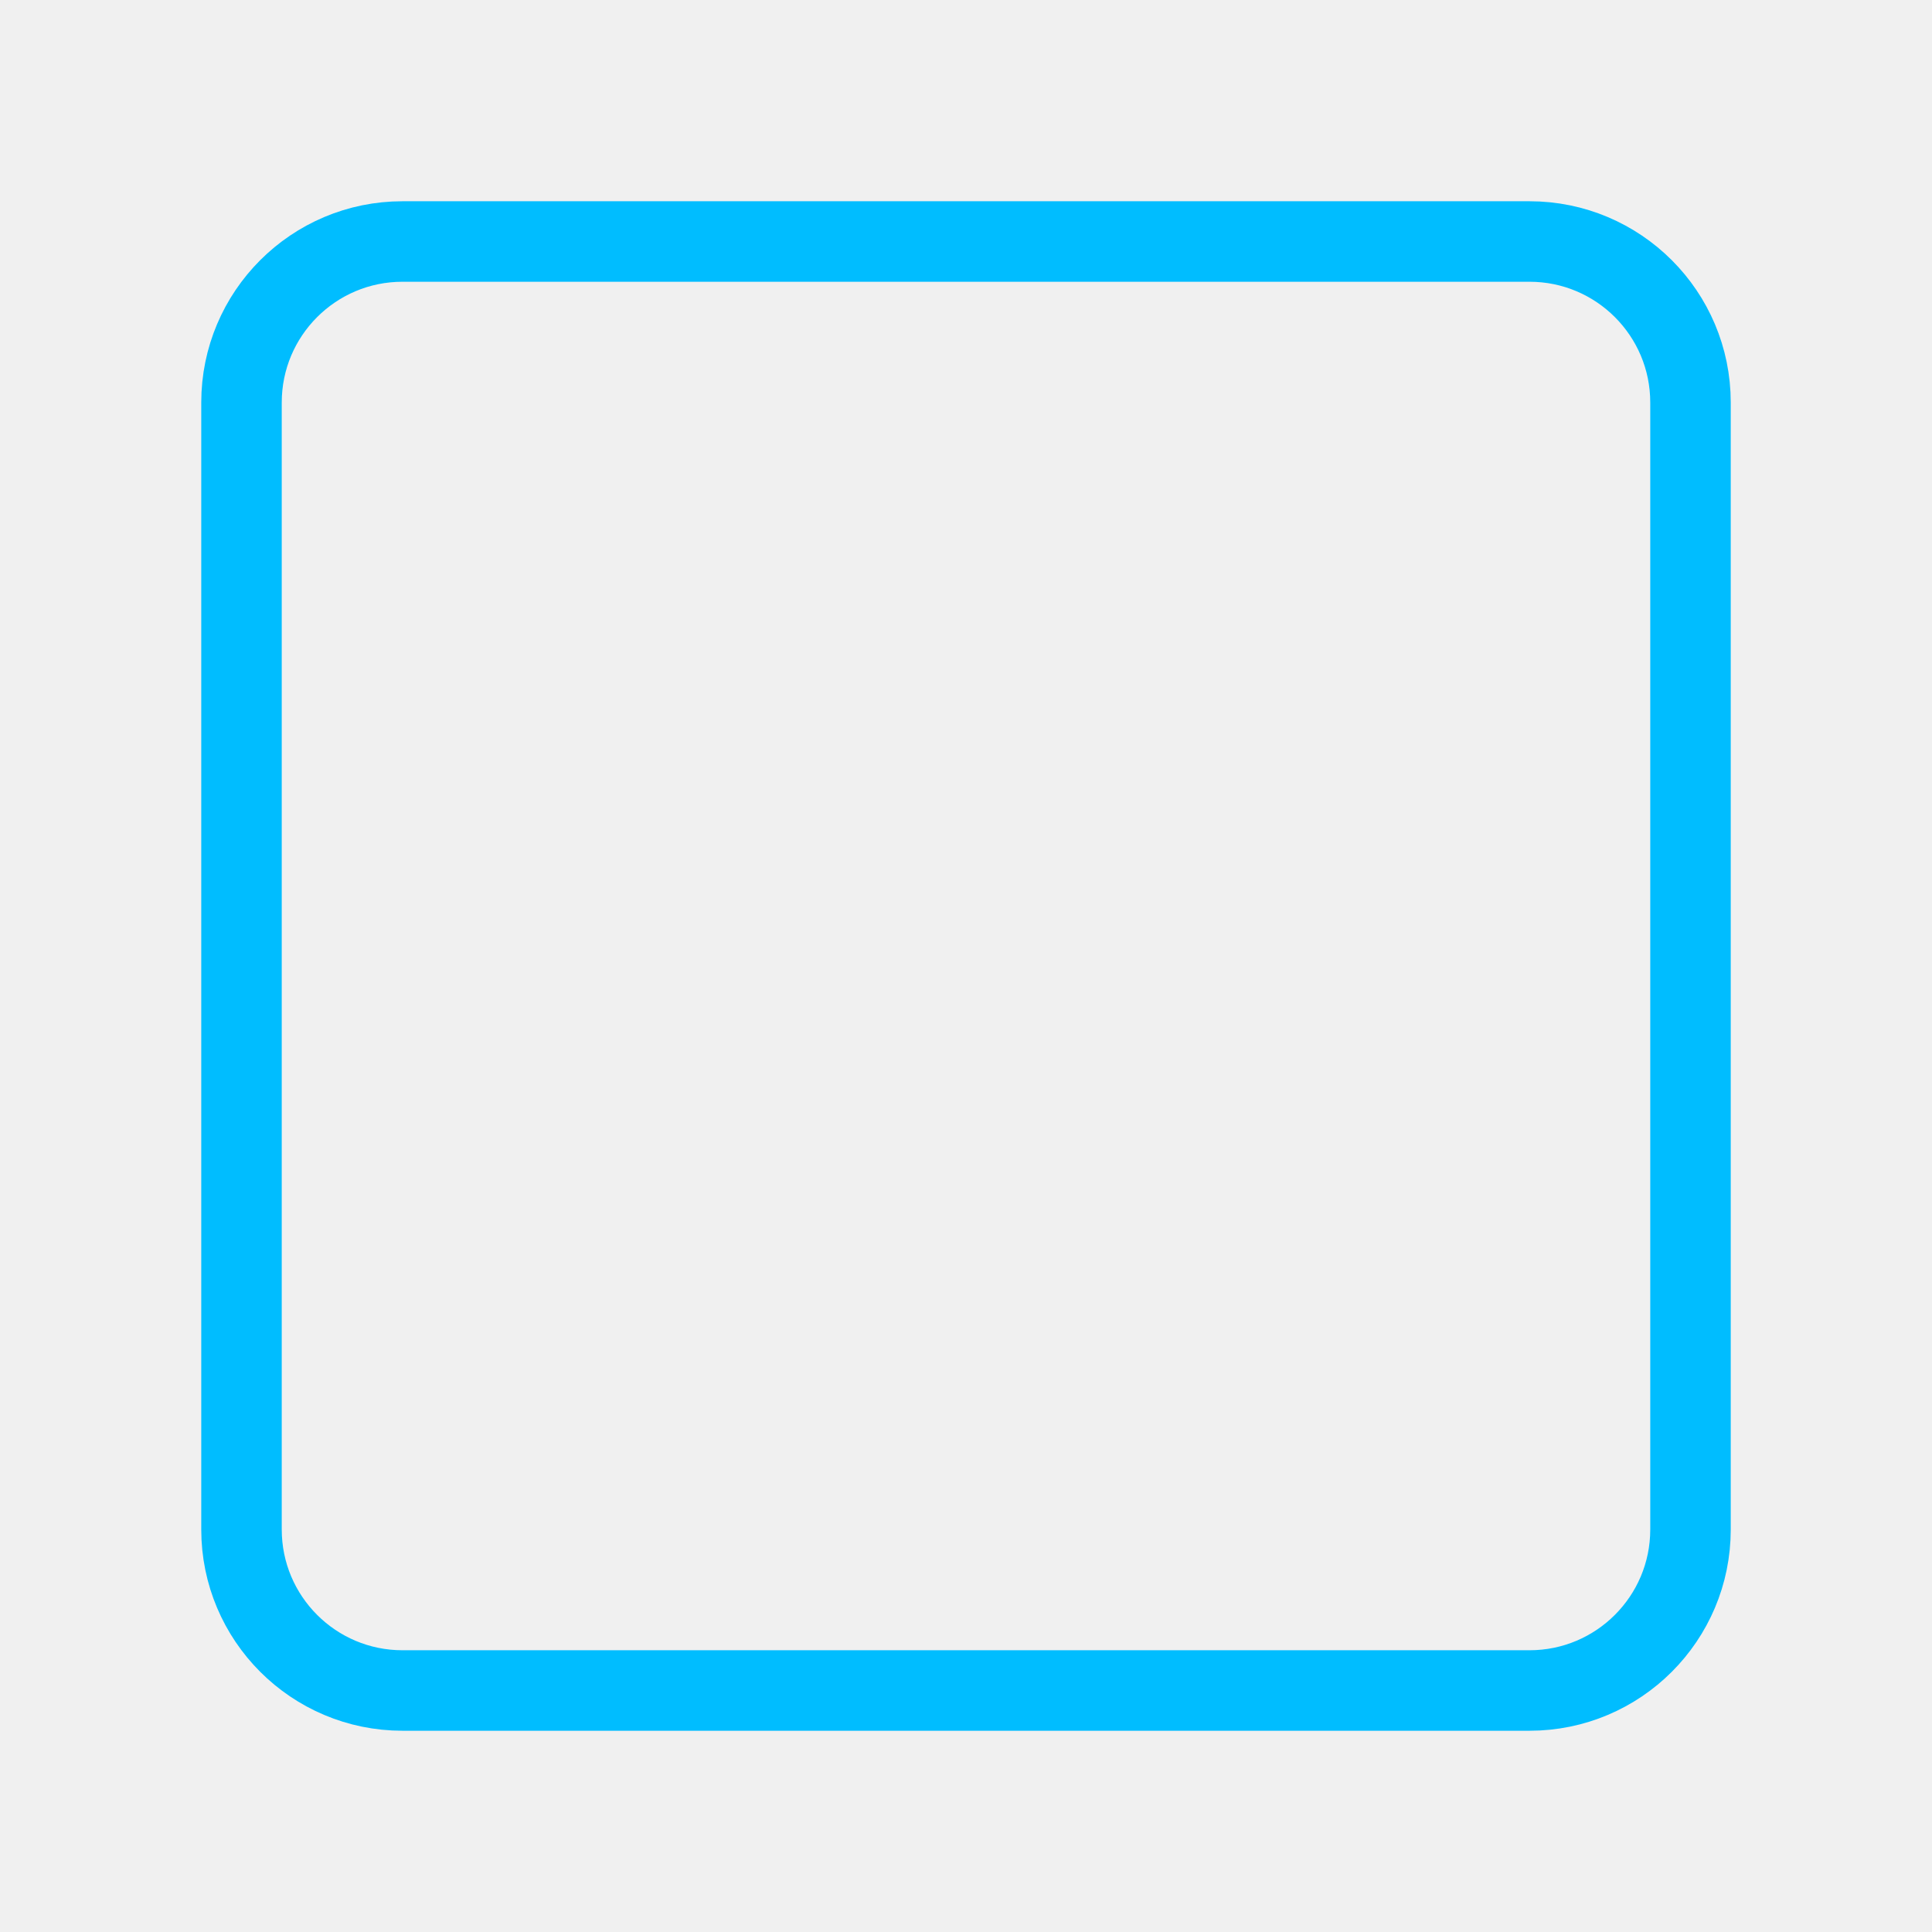
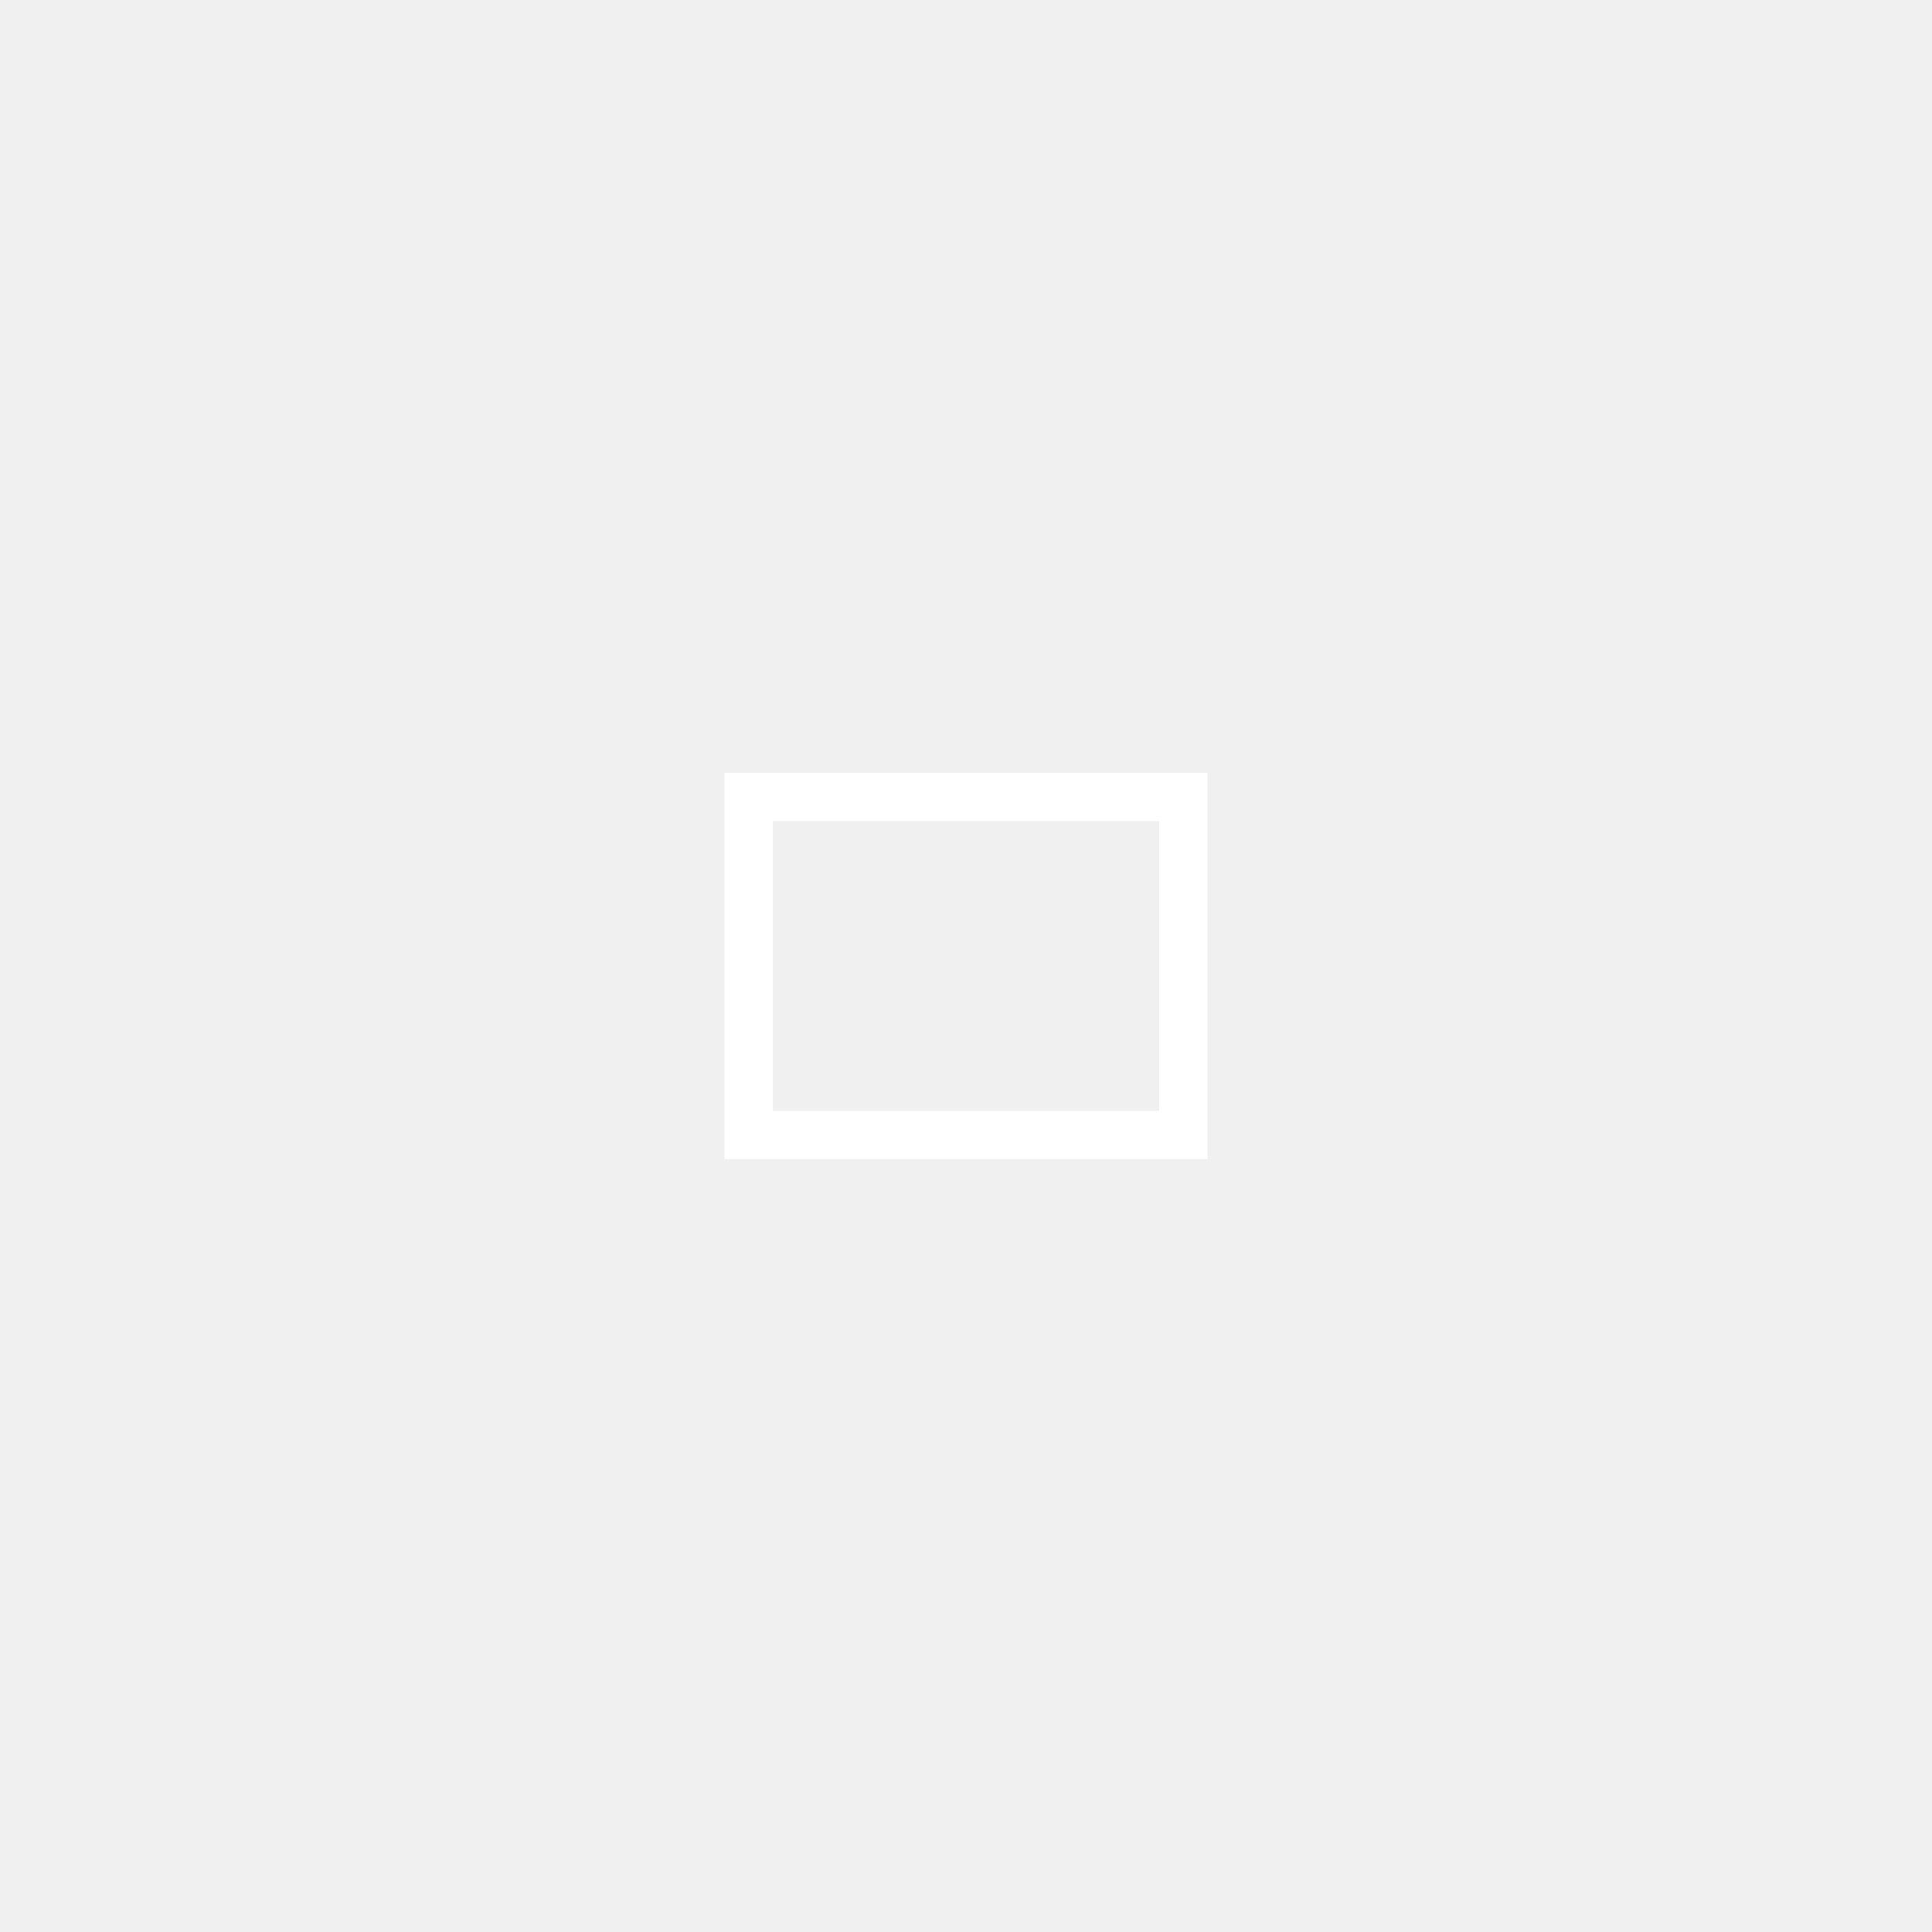
- <svg xmlns="http://www.w3.org/2000/svg" width="24" height="24" viewBox="0 0 24 24" fill="none" stroke="#00BDFF" stroke-width="1" stroke-linecap="round" stroke-linejoin="round" class="icon icon-tabler icons-tabler-outline icon-tabler-square">
-   <path stroke="none" d="M0 0h24v24H0z" fill="none" />
-   <path d="M3 5a2 2 0 0 1 2 -2h14a2 2 0 0 1 2 2v14a2 2 0 0 1 -2 2h-14a2 2 0 0 1 -2 -2v-14" />
+ <svg xmlns="http://www.w3.org/2000/svg" width="40" height="40" viewBox="0 0 40 40">
+   <g fill="#FFF" fill-rule="evenodd">
+     <path d="M15,22.25 L15,17.75 L15,16 L16.8,16 L23.2,16 L25,16 L25,17.75 L25,22.25 L25,24 L23.2,24 L16.8,24 L15,24 L15,22.25 Z M16,23 L24,23 L24,17 L16,17 L16,23 Z" />
+   </g>
</svg>
